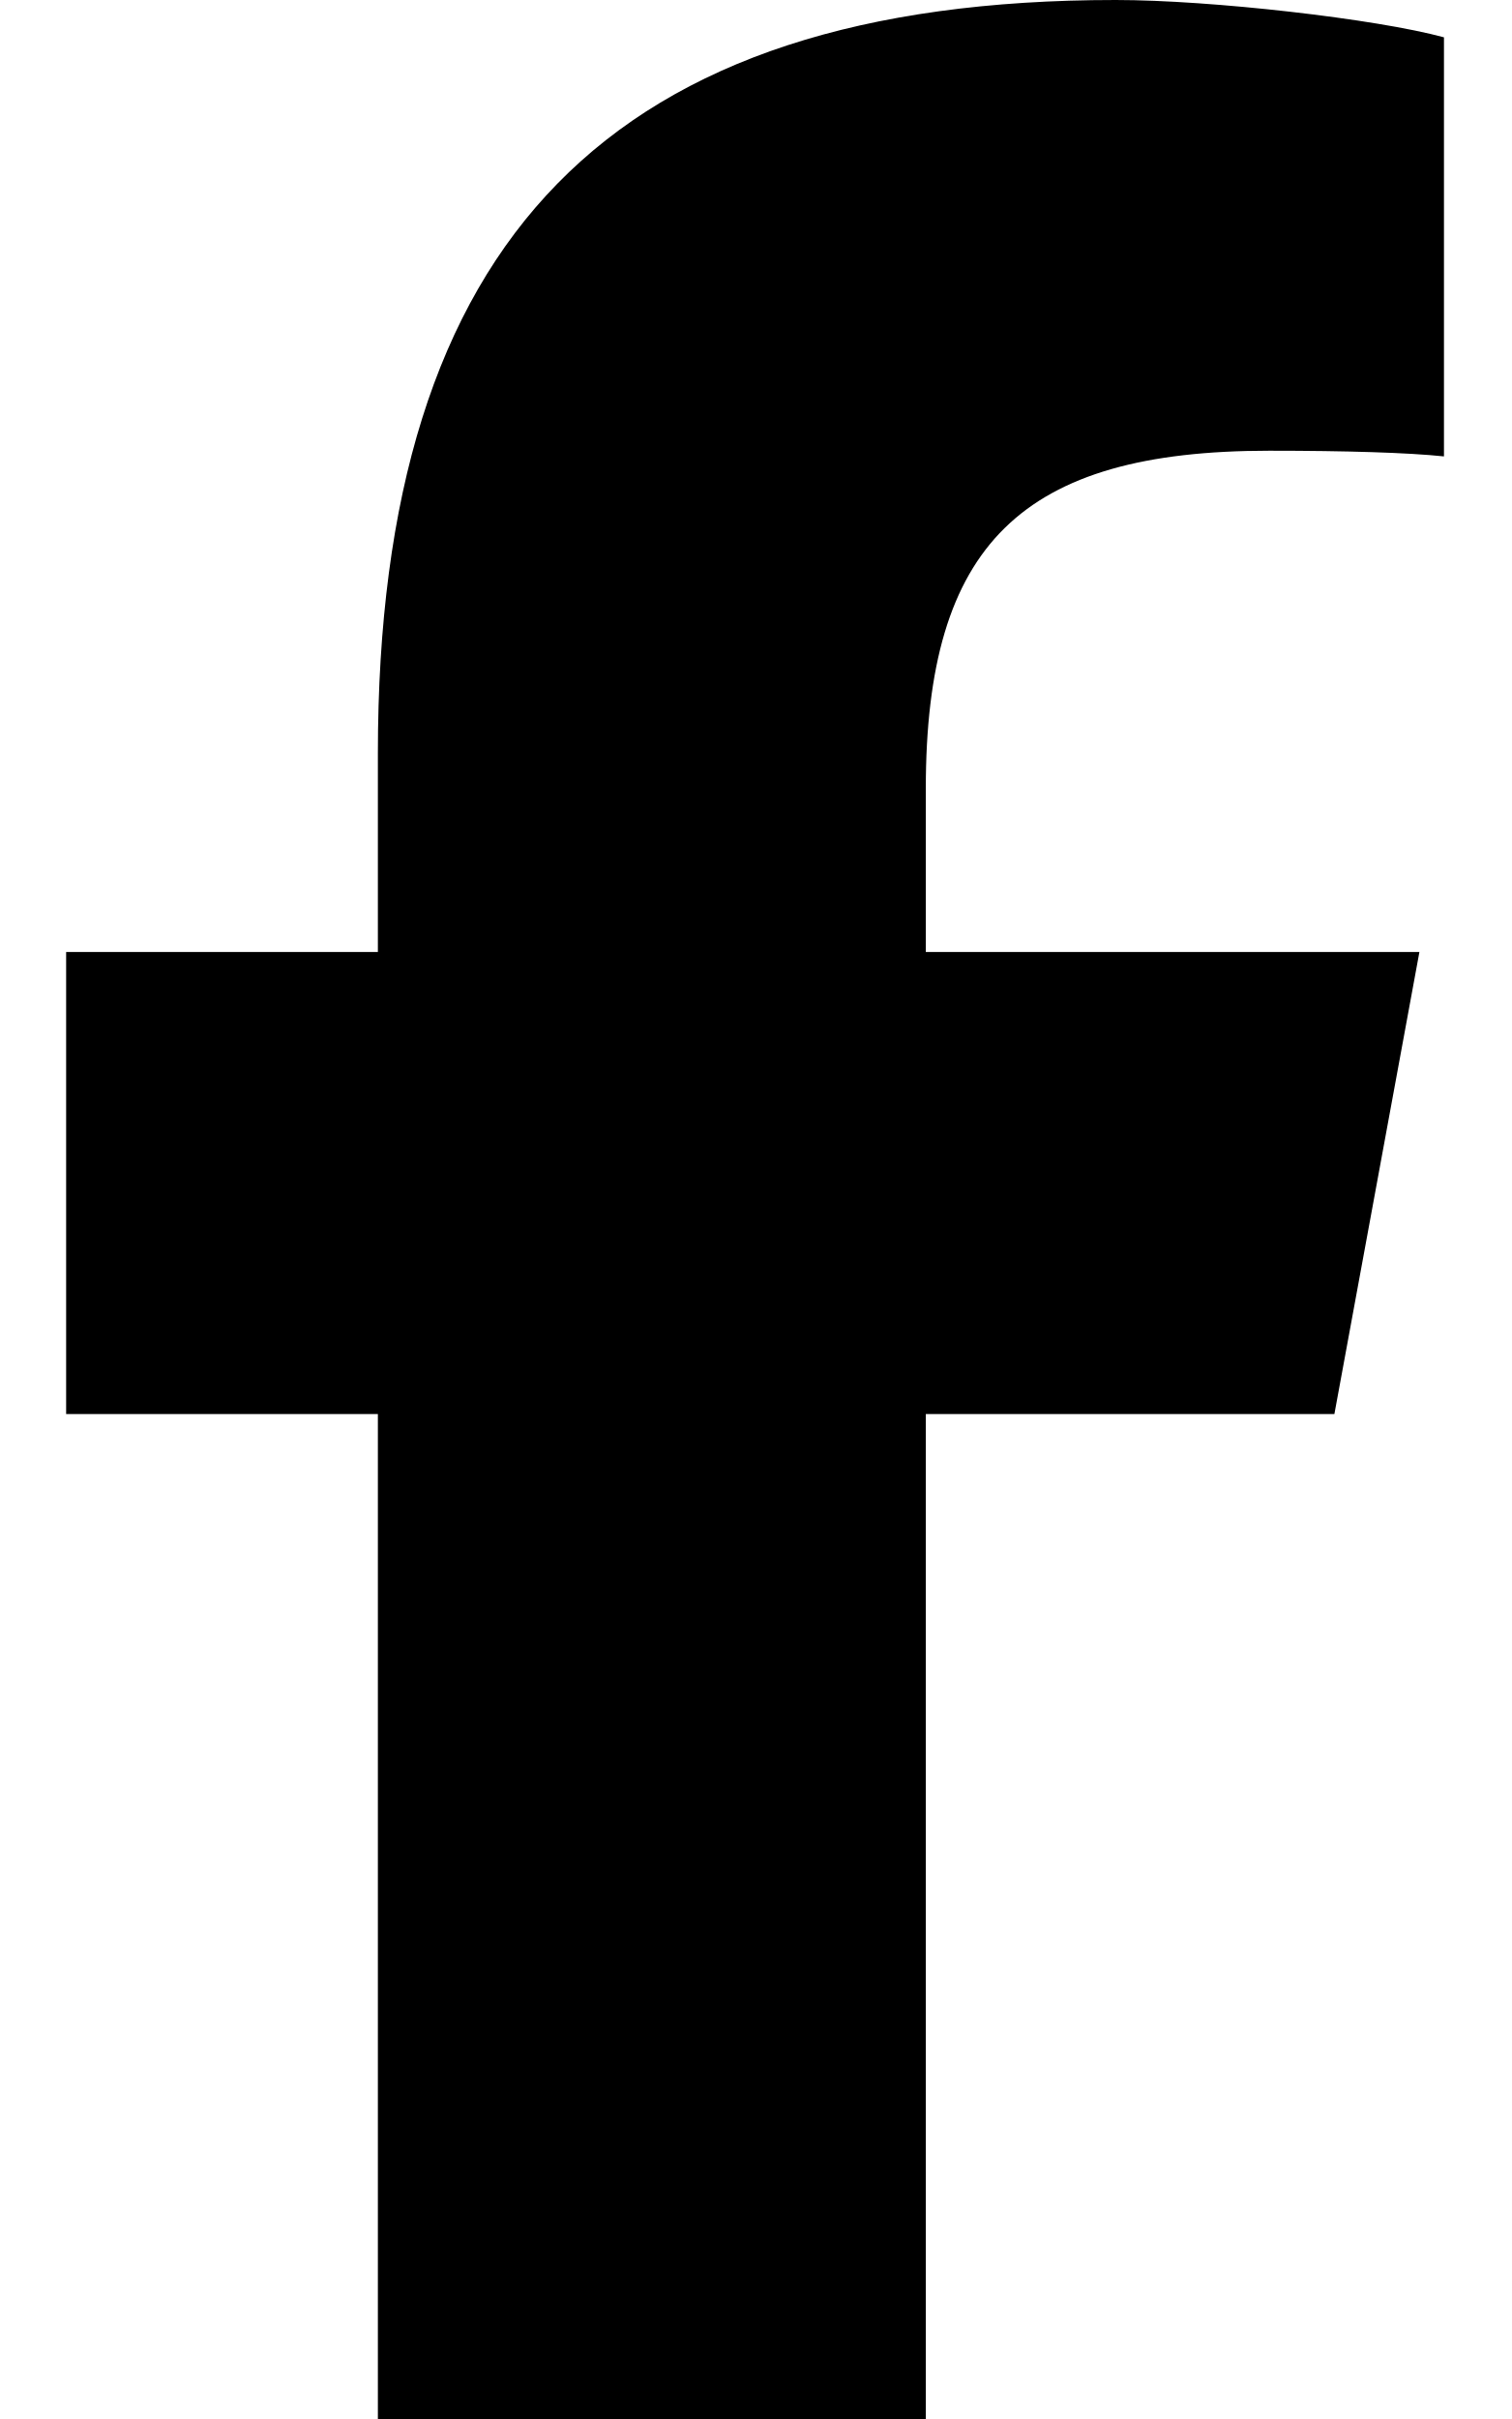
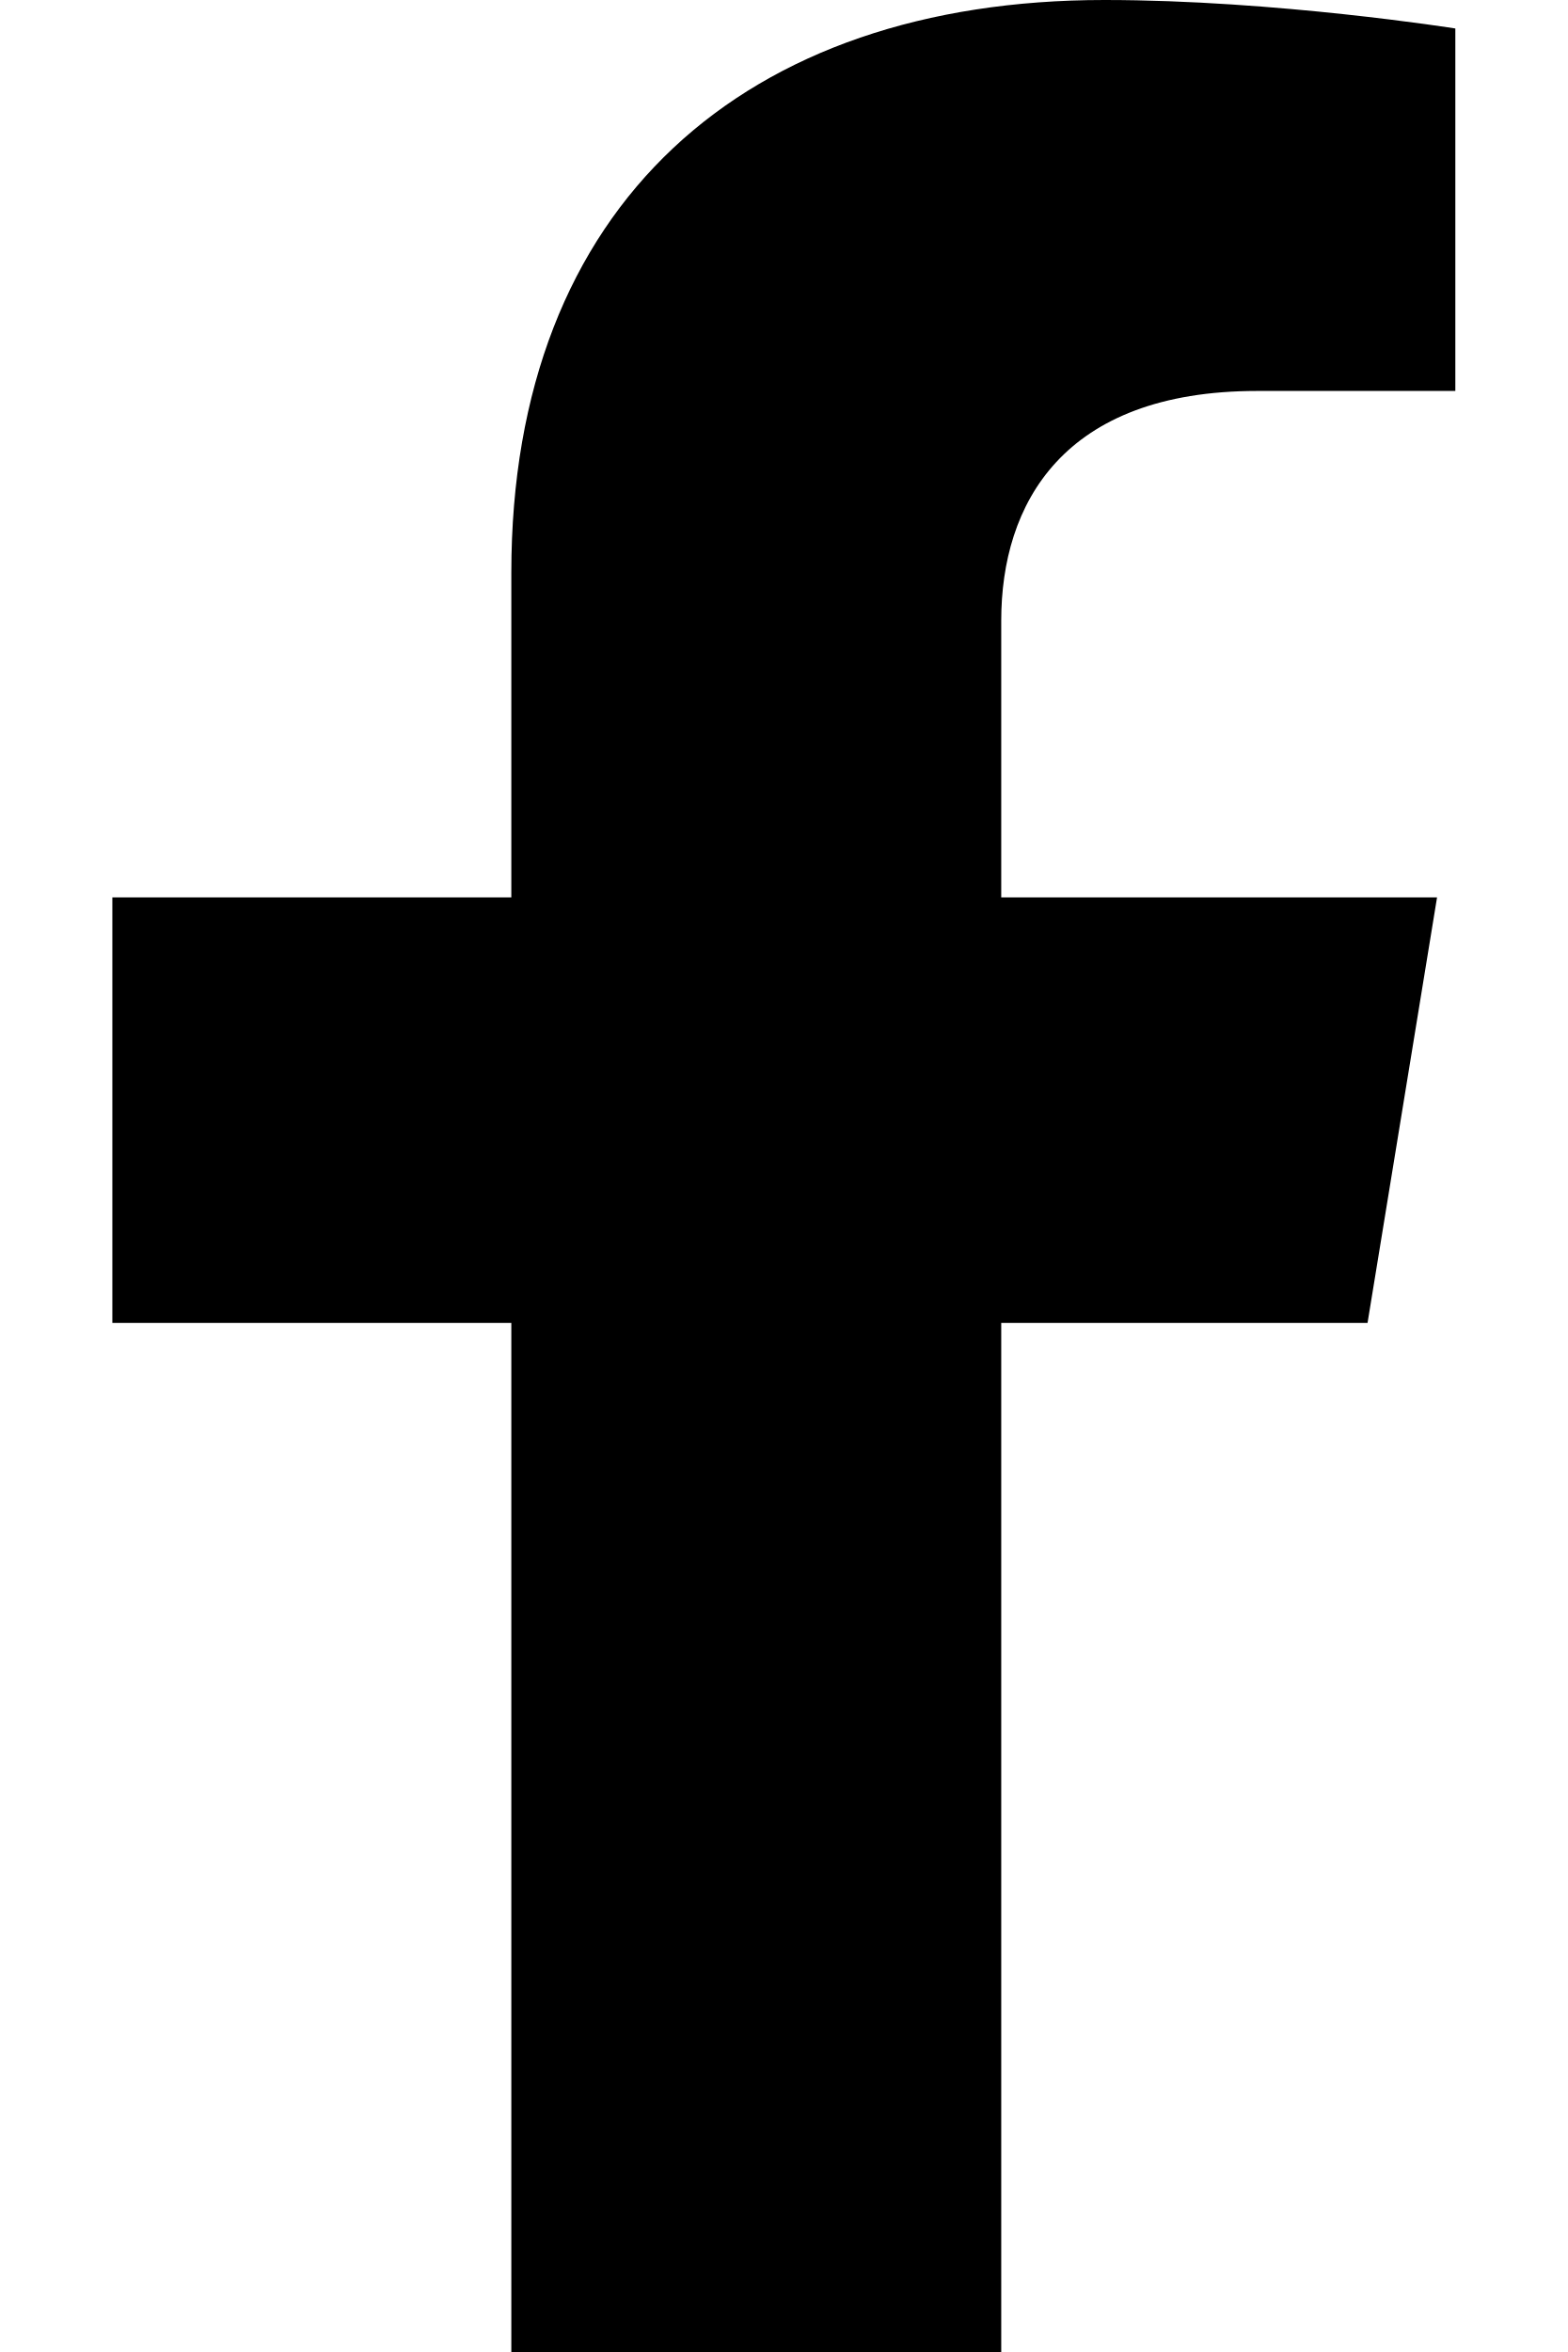
- <svg xmlns="http://www.w3.org/2000/svg" height="16" width="10" viewBox="0 0 320 512">
-   <path d="M80 299.3V512H196V299.3h86.5l18-97.8H196V166.9c0-51.7 20.3-71.5 72.7-71.5c16.3 0 29.4 .4 37 1.2V7.9C291.4 4 256.4 0 236.2 0C129.3 0 80 50.5 80 159.4v42.1H14v97.8H80z" />
+ <svg xmlns="http://www.w3.org/2000/svg" width="6pt" height="9pt" viewBox="0 0 6 9" version="1.1">
+   <g>
+     <path style=" stroke:none;fill-rule:nonzero;fill:rgb(0%,0%,0%);fill-opacity:1;" d="M 5.234 5.062 L 5.5 3.434 L 3.832 3.434 L 3.832 2.375 C 3.832 1.93 4.066 1.496 4.812 1.496 L 5.57 1.496 L 5.57 0.109 C 5.57 0.109 4.883 0 4.227 0 C 2.852 0 1.957 0.781 1.957 2.191 L 1.957 3.434 L 0.43 3.434 L 0.43 5.062 L 1.957 5.062 L 1.957 9 L 3.832 9 L 3.832 5.062 Z M 5.234 5.062 " />
+   </g>
</svg>
